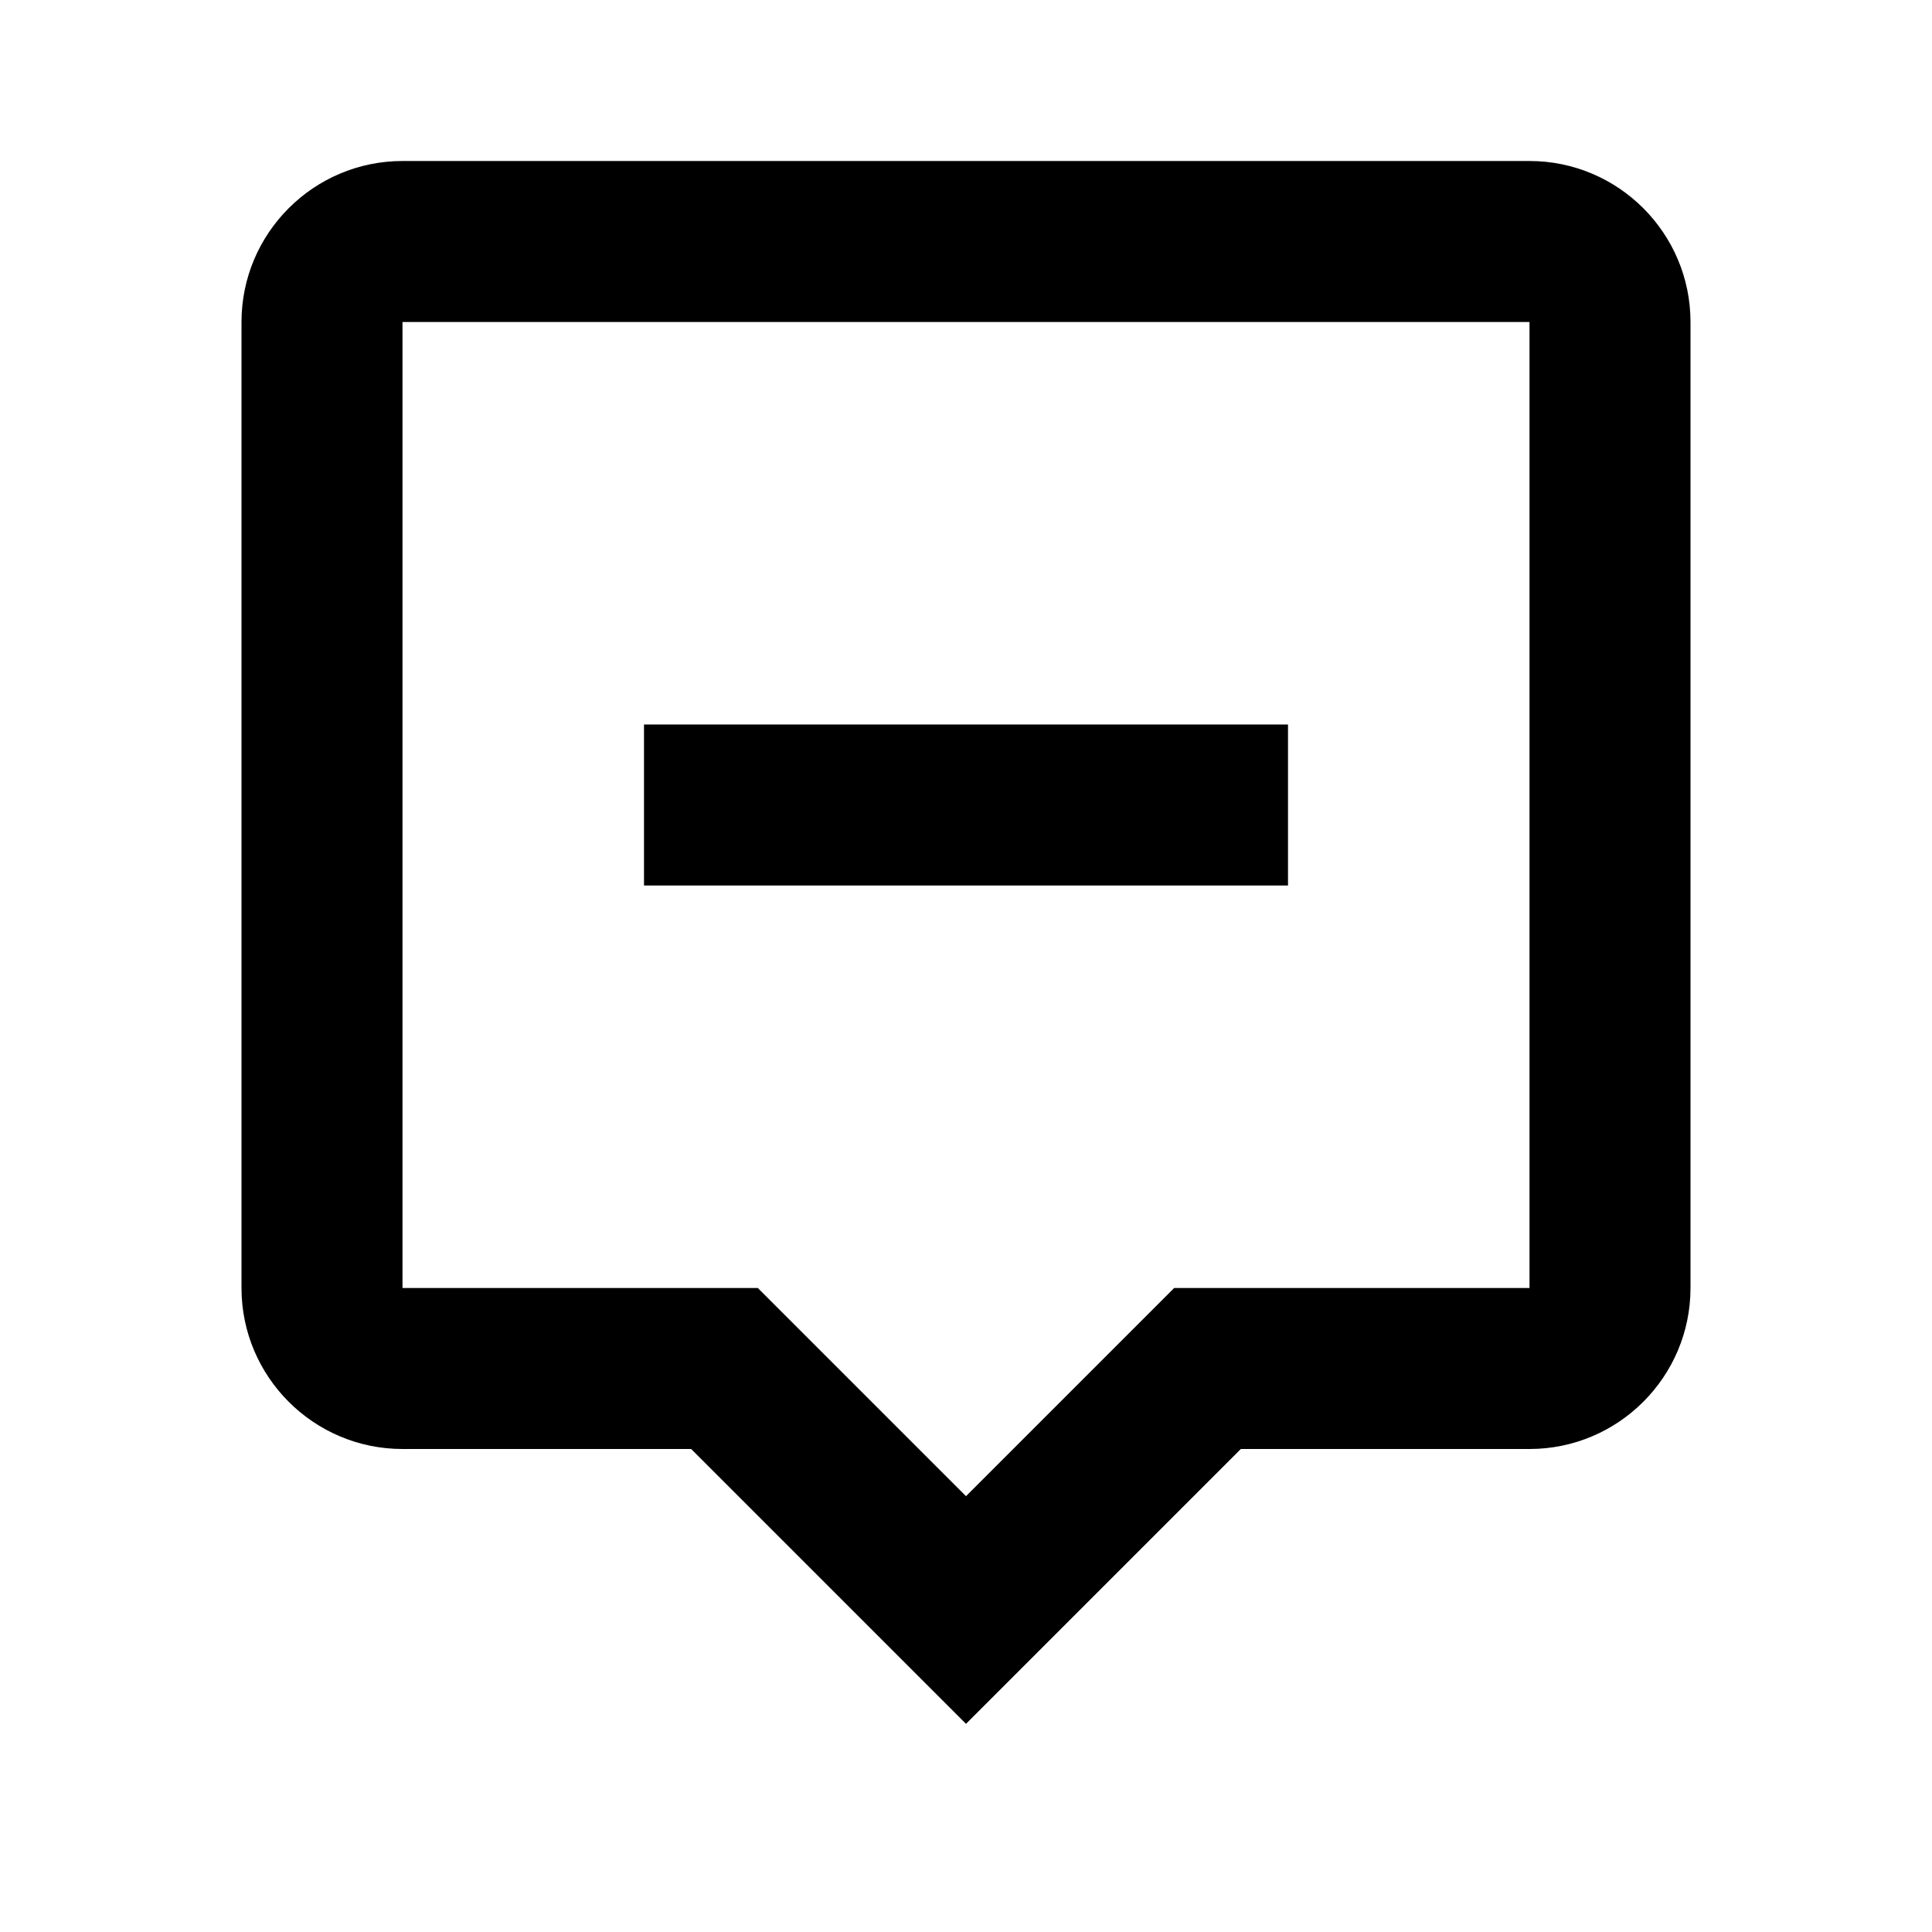
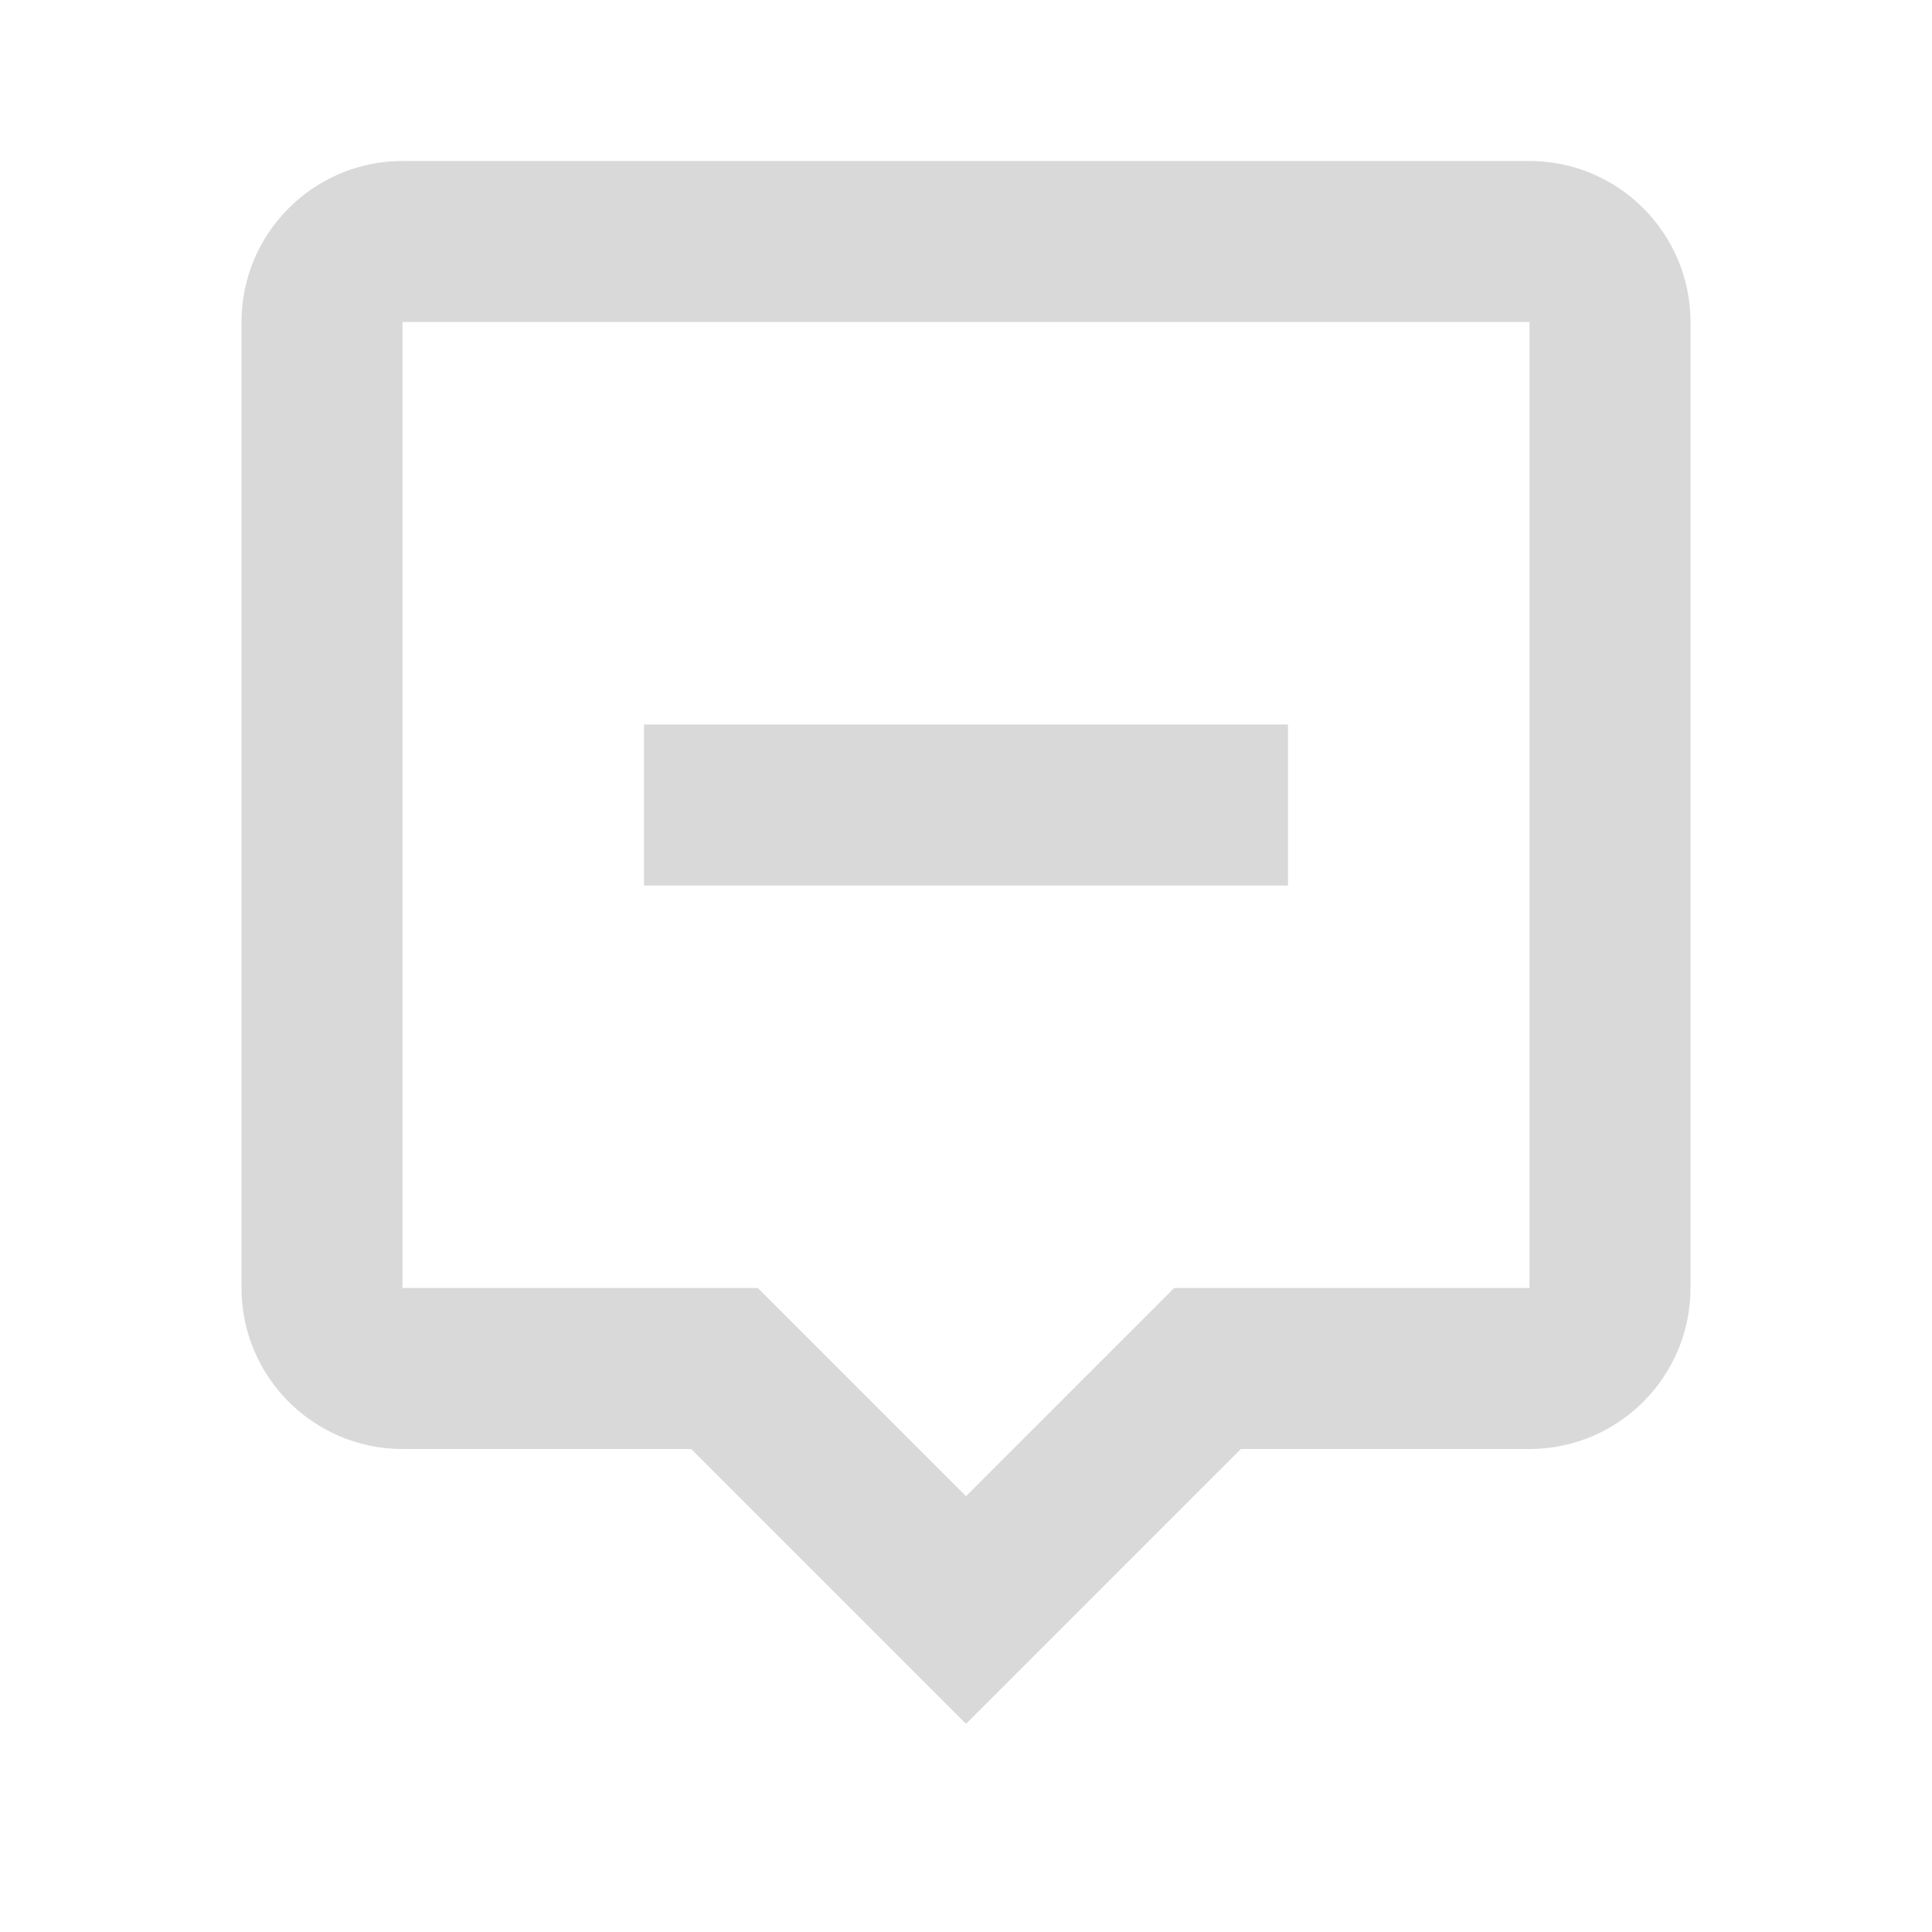
- <svg xmlns="http://www.w3.org/2000/svg" fill="#000000" width="800px" height="800px" viewBox="0 0 24 24">
+ <svg xmlns="http://www.w3.org/2000/svg" fill="#D9D9D9" width="800px" height="800px" viewBox="0 0 24 24">
  <path d="M8.586 18 12 21.414 15.414 18H19c1.103 0 2-.897 2-2V4c0-1.103-.897-2-2-2H5c-1.103 0-2 .897-2 2v12c0 1.103.897 2 2 2h3.586zM5 4h14v12h-4.414L12 18.586 9.414 16H5V4z" />
  <path d="M8 9h8v2H8z" />
</svg>
